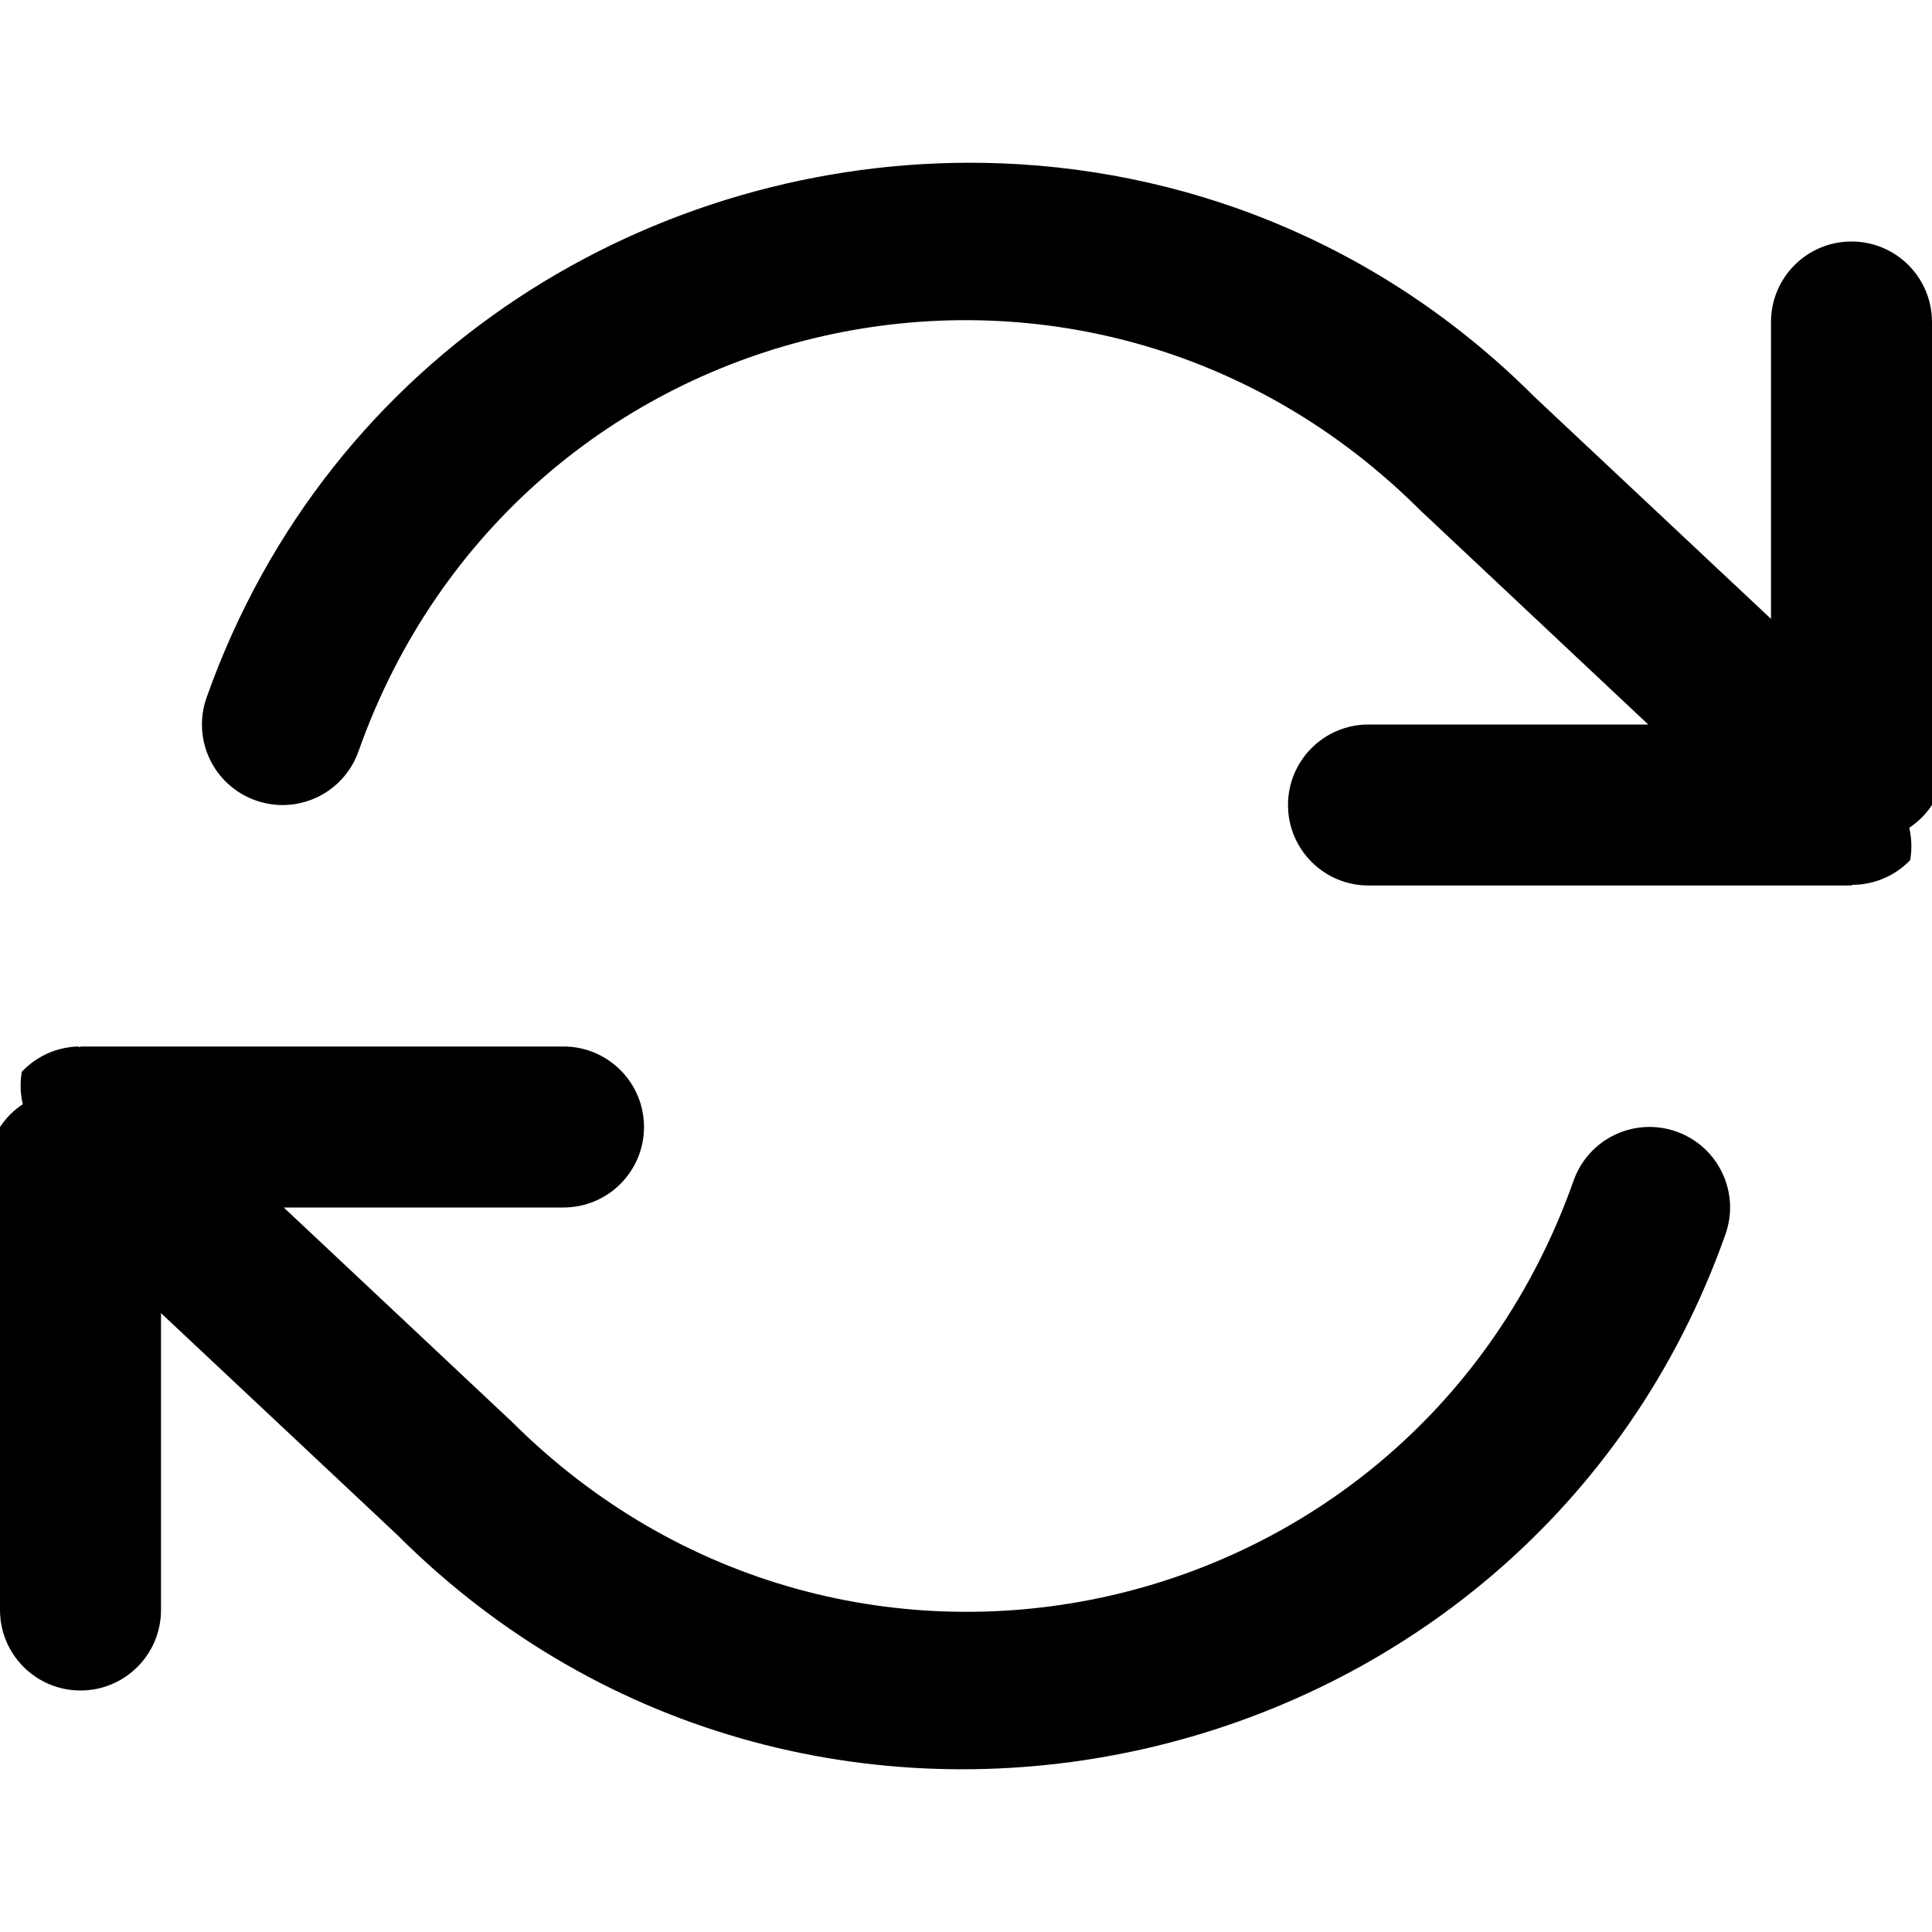
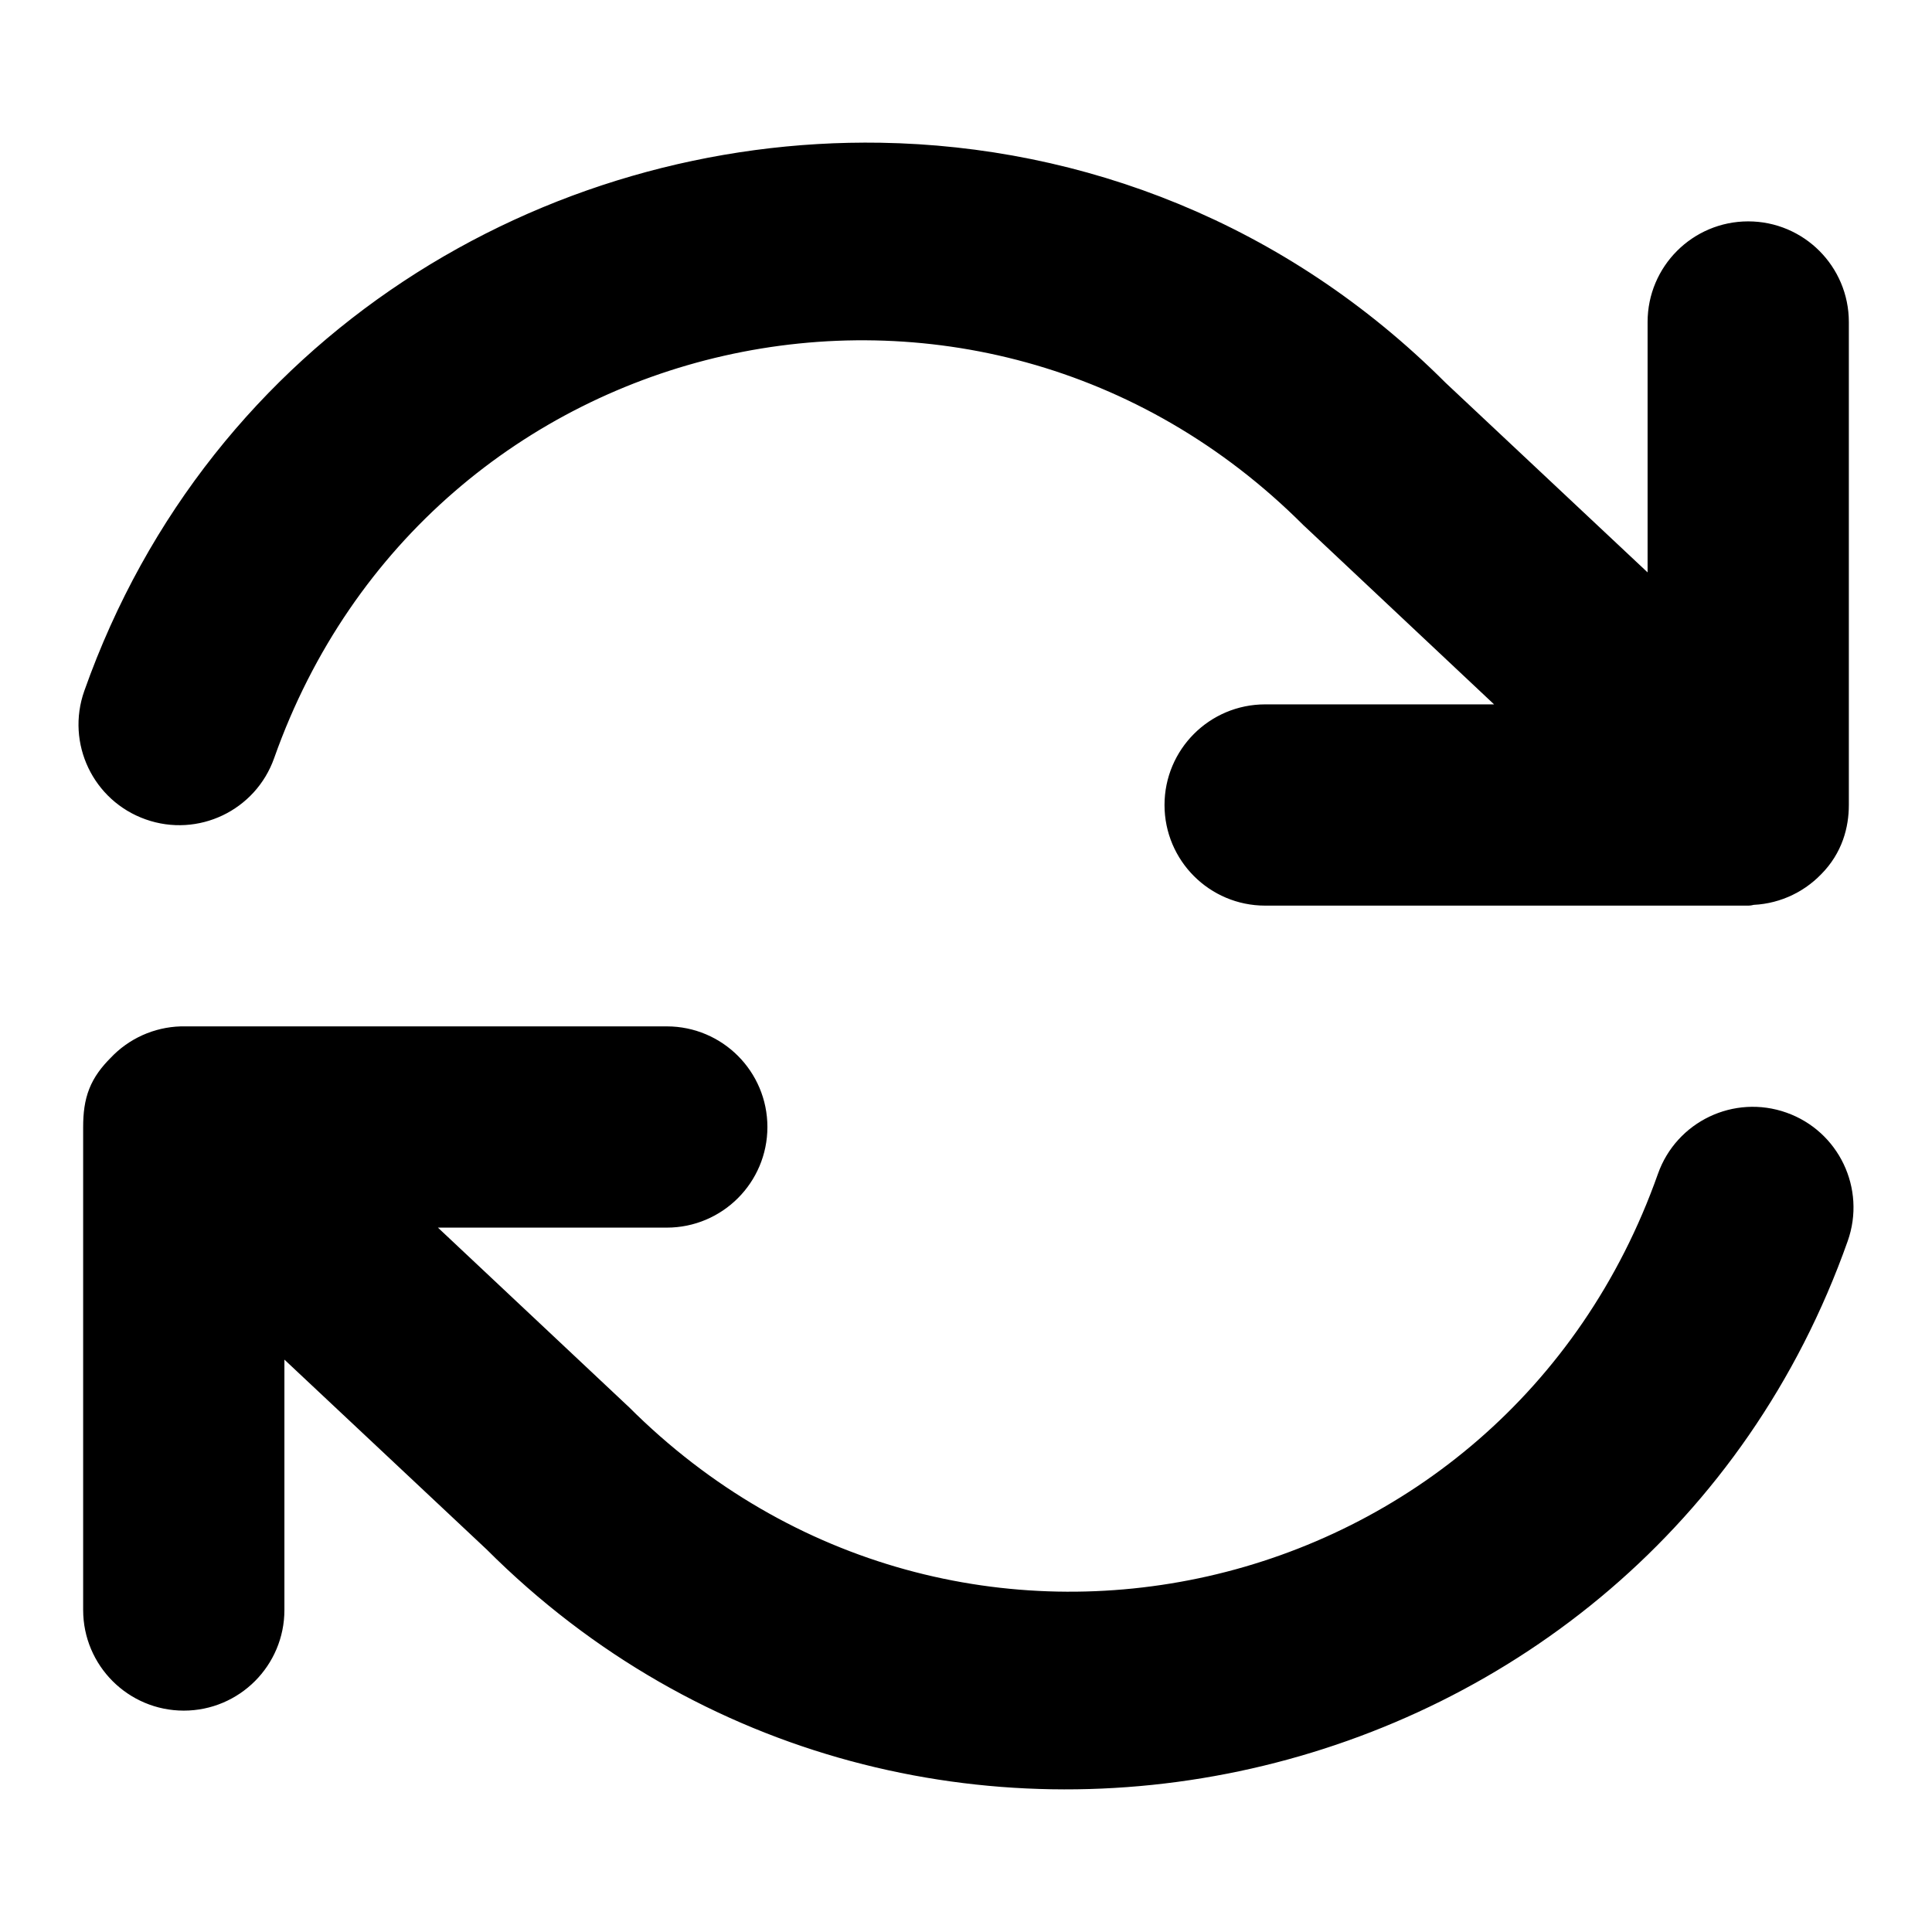
- <svg xmlns="http://www.w3.org/2000/svg" viewBox="0 0 24 24" width="24" height="24" version="1.1" id="svg1">
+ <svg xmlns="http://www.w3.org/2000/svg" viewBox="0 0 24 24" width="24" height="24" fill="none" stroke="currentColor" stroke-width="1.8" stroke-linecap="round" stroke-linejoin="round" version="1.1" id="svg1">
  <defs id="defs1" />
-   <path style="baseline-shift:baseline;display:inline;overflow:visible;vector-effect:none;stroke-linecap:round;stroke-linejoin:round;enable-background:accumulate;stop-color:#000000;stop-opacity:1;opacity:1" d="M 12.217,2.023 C 8.136,1.956 4.092,4.356 2.566,8.666 A 1,1 0 0 0 3.176,9.943 1,1 0 0 0 4.453,9.334 C 6.429,3.749 13.465,2.158 17.652,6.348 a 1,1 0 0 0 0.023,0.021 L 20.475,9 H 17 a 1,1 0 0 0 -1,1 1,1 0 0 0 1,1 h 6 a 1,1 0 0 0 0.008,-0.008 1,1 0 0 0 0.721,-0.307 1,1 0 0 0 -0.012,-0.402 A 1,1 0 0 0 24,10 V 4 A 1,1 0 0 0 23,3 1,1 0 0 0 22,4 V 7.688 L 19.066,4.934 C 17.127,2.993 14.665,2.064 12.217,2.023 Z M 0.969,13 A 1,1 0 0 0 0.271,13.314 1,1 0 0 0 0.283,13.717 1,1 0 0 0 0,14 v 6 a 1,1 0 0 0 1,1 1,1 0 0 0 1,-1 v -3.688 l 2.934,2.754 C 10.105,24.24 18.993,22.23 21.434,15.334 a 1,1 0 0 0 -0.609,-1.277 1,1 0 0 0 -1.277,0.609 c -1.976,5.585 -9.011,7.176 -13.199,2.986 a 1,1 0 0 0 -0.023,-0.021 L 3.525,15 H 7 A 1,1 0 0 0 8,14 1,1 0 0 0 7,13 H 1 a 1,1 0 0 0 -0.008,0.008 A 1,1 0 0 0 0.969,13 Z" id="path1" />
+   <path d="M 10.934,2.023 C 6.853,1.956 2.808,4.356 1.283,8.666 1.098,9.187 1.371,9.759 1.893,9.943 2.414,10.128 2.986,9.855 3.17,9.334 5.146,3.749 12.181,2.158 16.369,6.348 c 0.008,0.007 0.016,0.014 0.023,0.021 L 19.191,9 h -3.475 c -0.552,0 -1,0.448 -1,1 0,0.552 0.448,1 1,1 h 6 l 0.008,-0.008 c 0.272,3e-5 0.532,-0.111 0.721,-0.307 C 22.652,10.477 22.717,10.226 22.717,10 V 4 c 0,-0.552 -0.448,-1 -1,-1 -0.552,0 -1,0.448 -1,1 V 7.688 L 17.783,4.934 C 15.844,2.993 13.382,2.064 10.934,2.023 Z M 2.252,13 C 1.987,13.008 1.736,13.121 1.555,13.314 1.349,13.52 1.283,13.688 1.283,14 v 6 c 0,0.552 0.448,1 1,1 0.552,0 1,-0.448 1,-1 v -3.688 l 2.934,2.754 c 5.171,5.174 14.06,3.163 16.5,-3.732 0.185,-0.521 -0.088,-1.093 -0.609,-1.277 -0.521,-0.185 -1.093,0.088 -1.277,0.609 -1.976,5.585 -9.011,7.176 -13.199,2.986 -0.008,-0.007 -0.016,-0.014 -0.023,-0.021 L 4.809,15 H 8.283 c 0.552,0 1,-0.448 1,-1 0,-0.552 -0.448,-1 -1,-1 z" id="path1" stroke-linecap="round" stroke-linejoin="round" opacity="1" fill="currentColor" style="stroke-width:0.5;stroke-dasharray:none" />
</svg>
